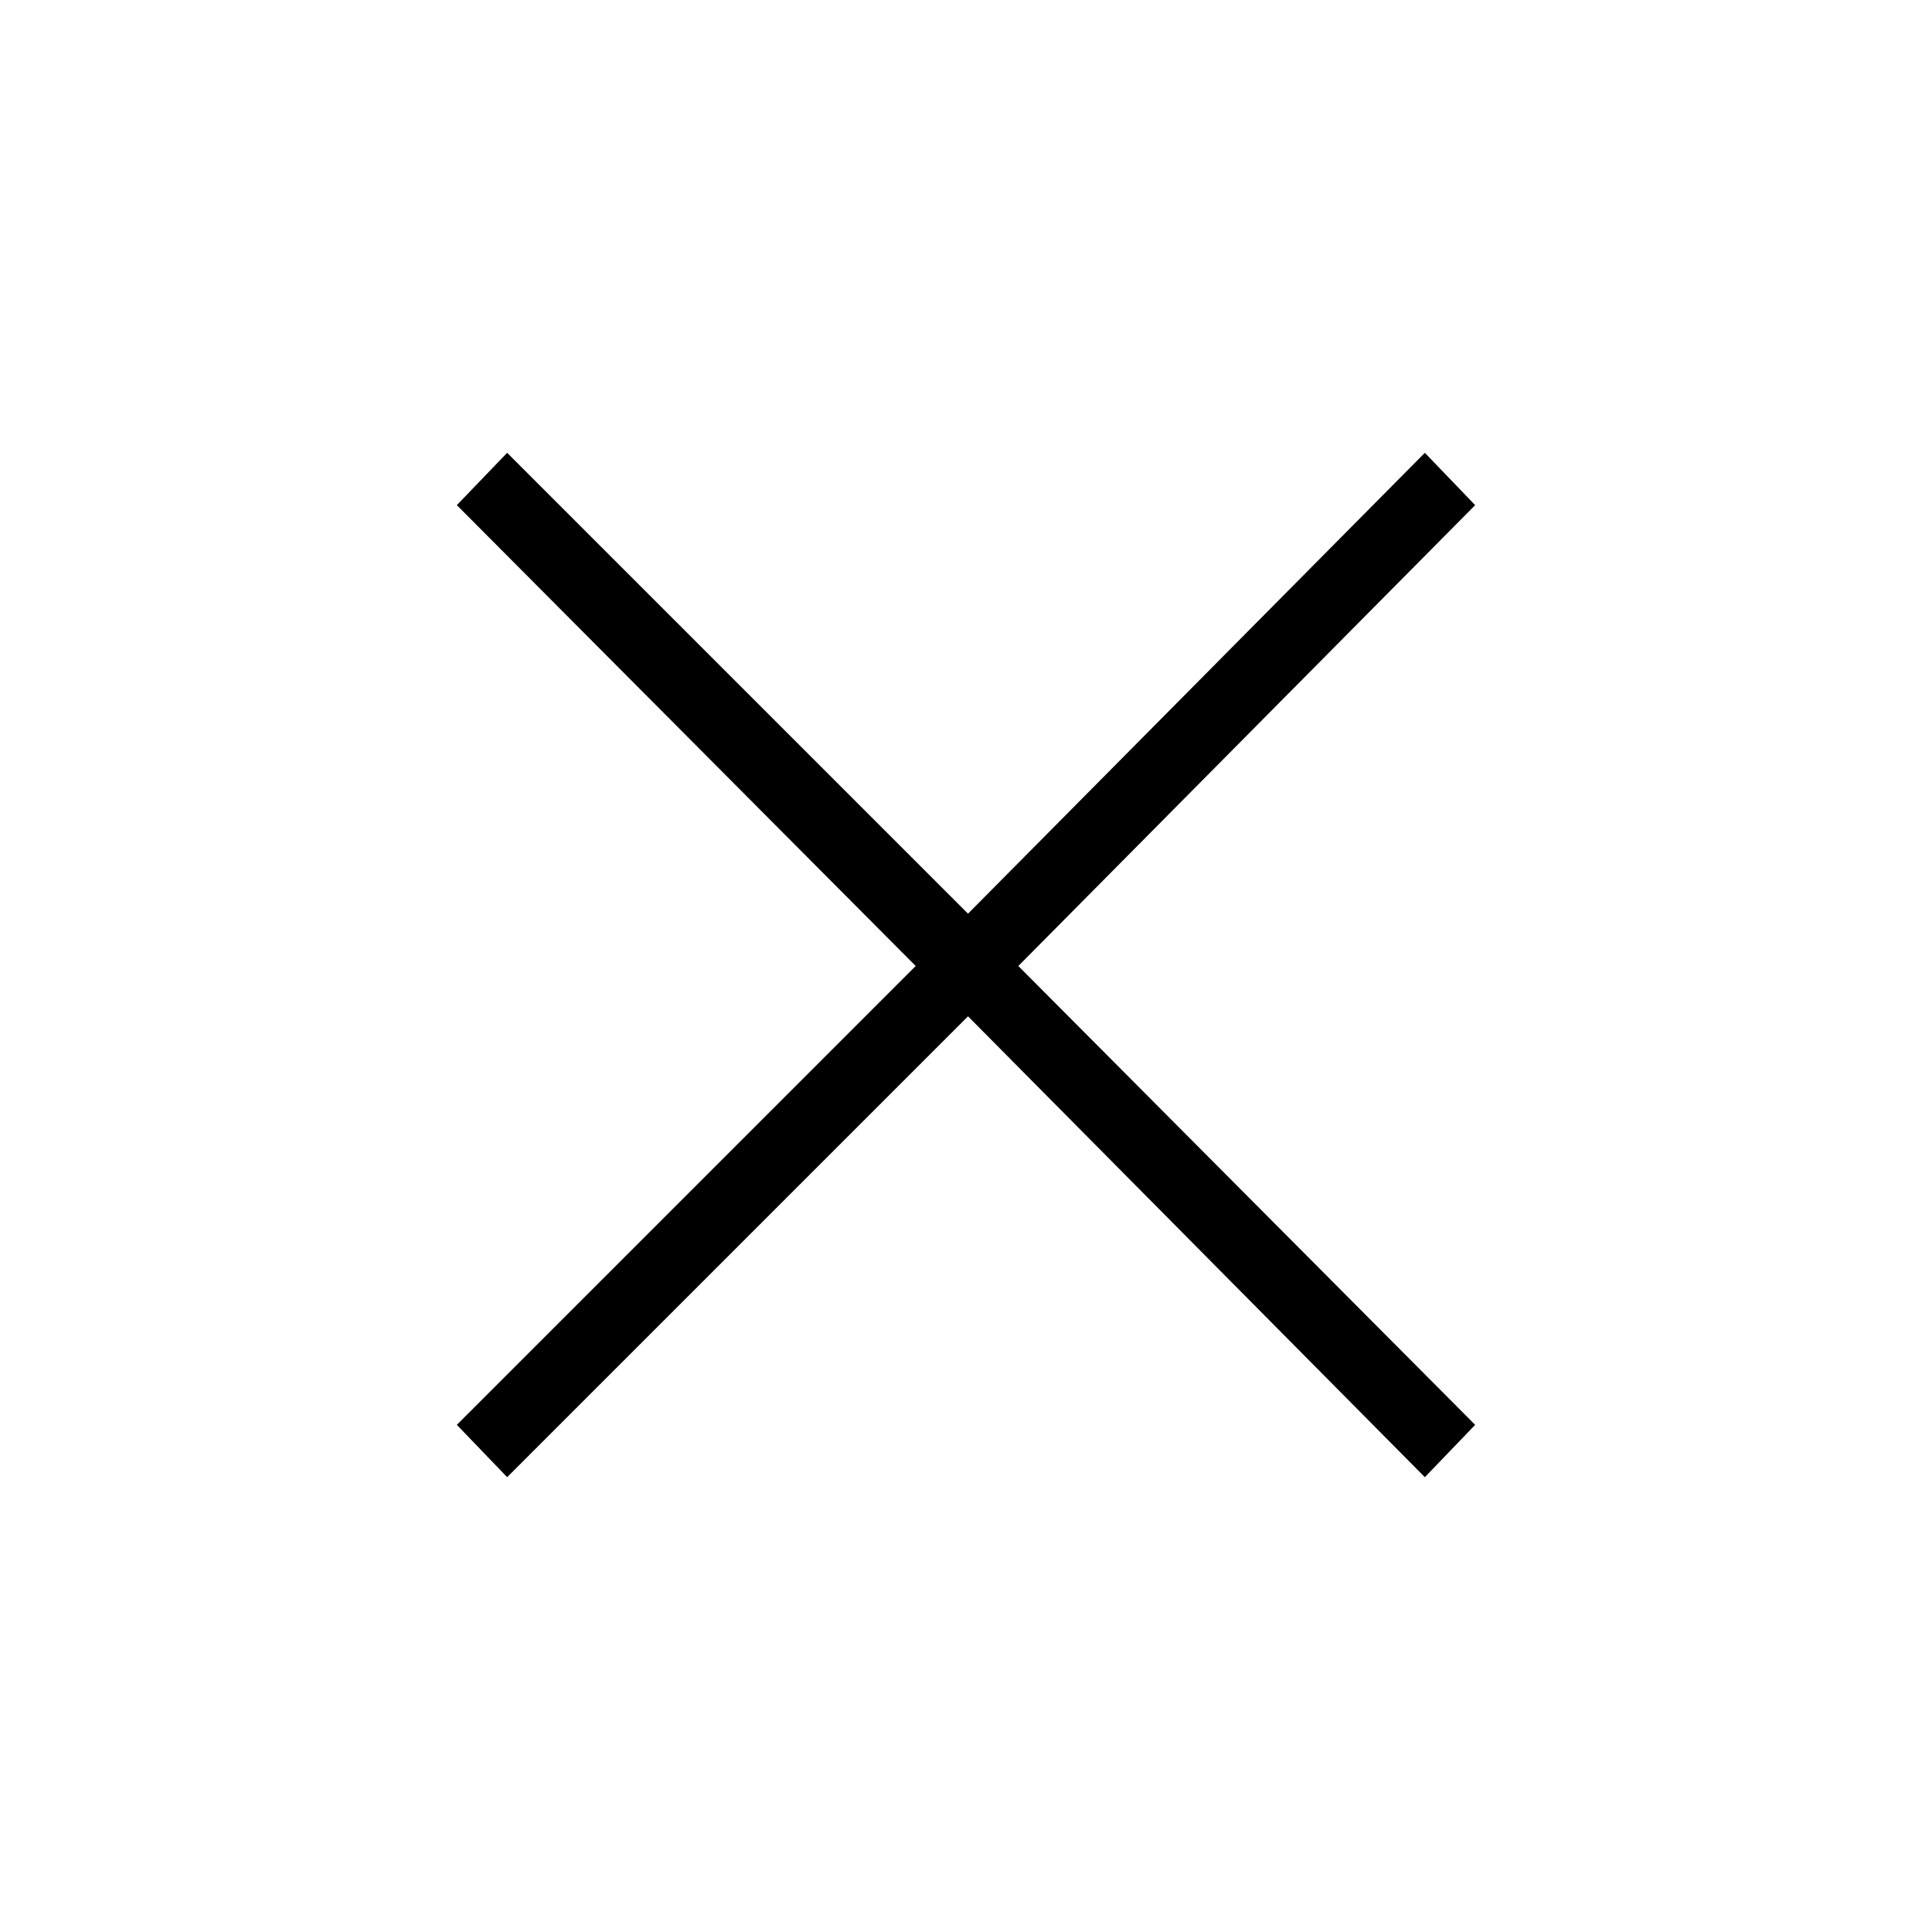
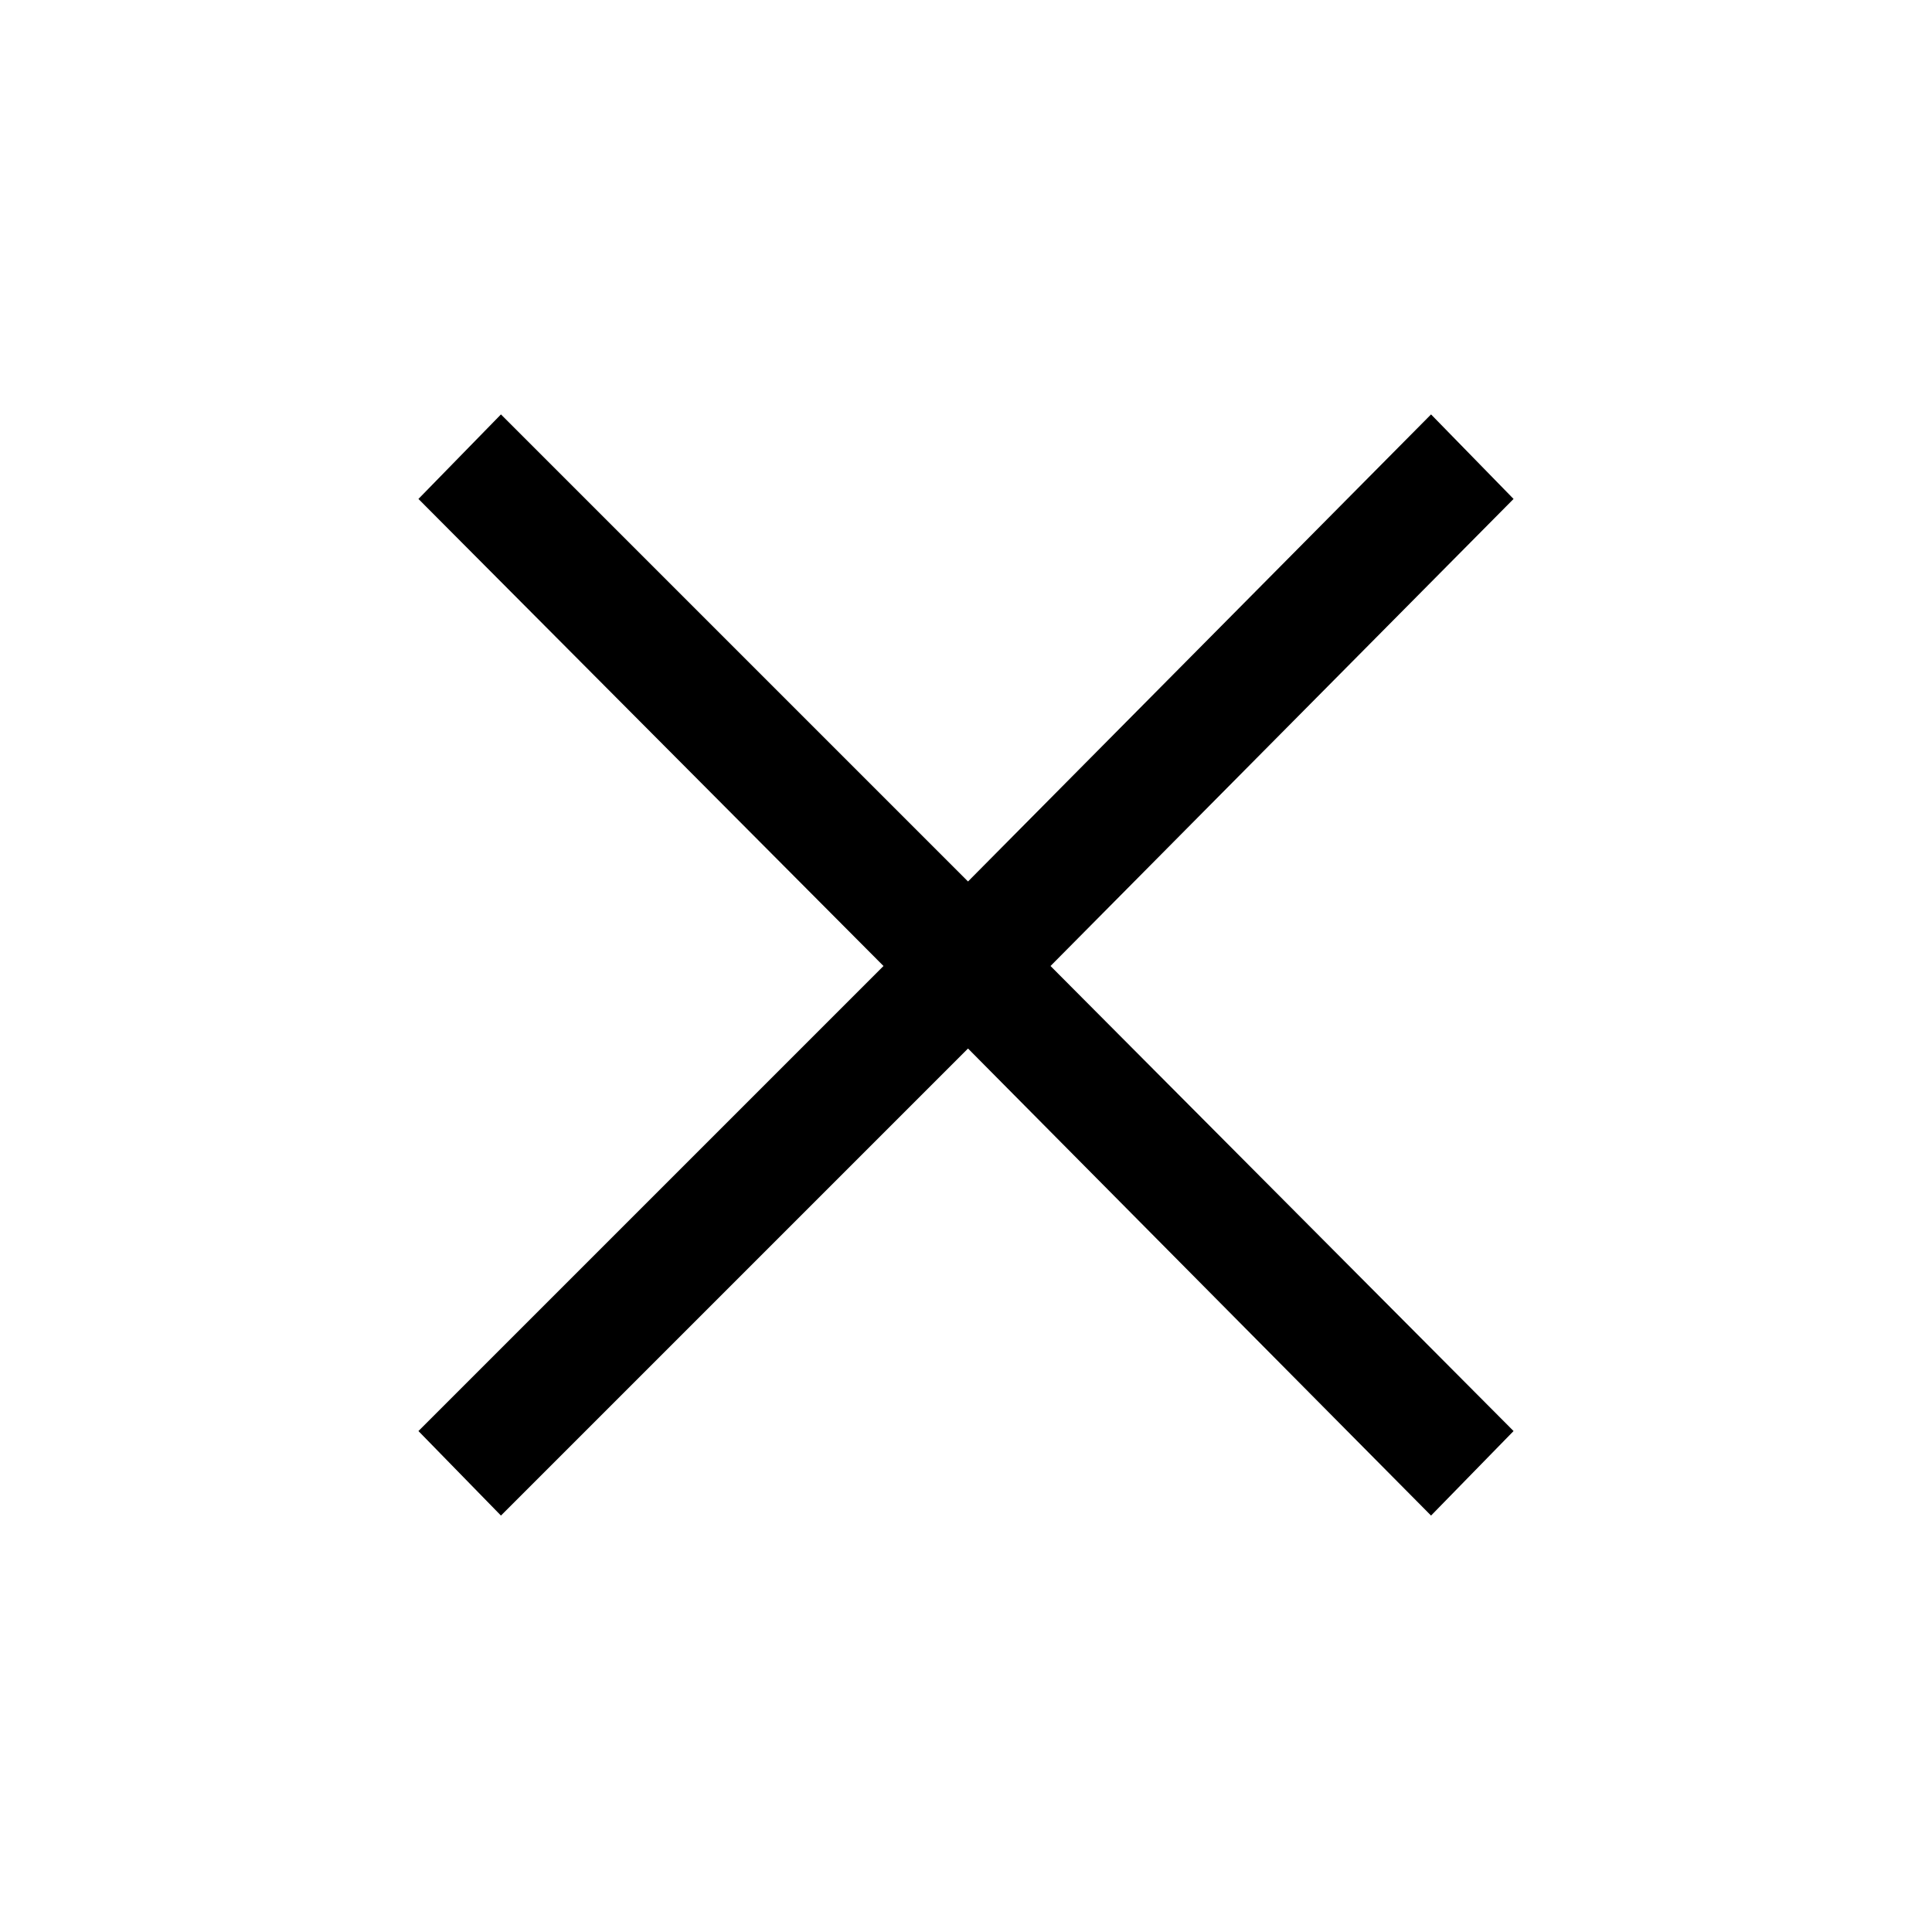
<svg xmlns="http://www.w3.org/2000/svg" height="48" viewBox="0 -960 960 960" width="48">
-   <path d="m252-226-25-26 228-228-228-229 25-26 229 229 227-229 25 26-227 229 227 228-25 26-227-229-229 229Z" />
+   <path fill="5f6368" d="m248.92-206.92-41-42L439-480 207.92-712.08l41-42L481-522l230.08-232.08 41 42L522-480l230.08 231.08-41 42L481-439 248.92-206.92Z" />
</svg>
